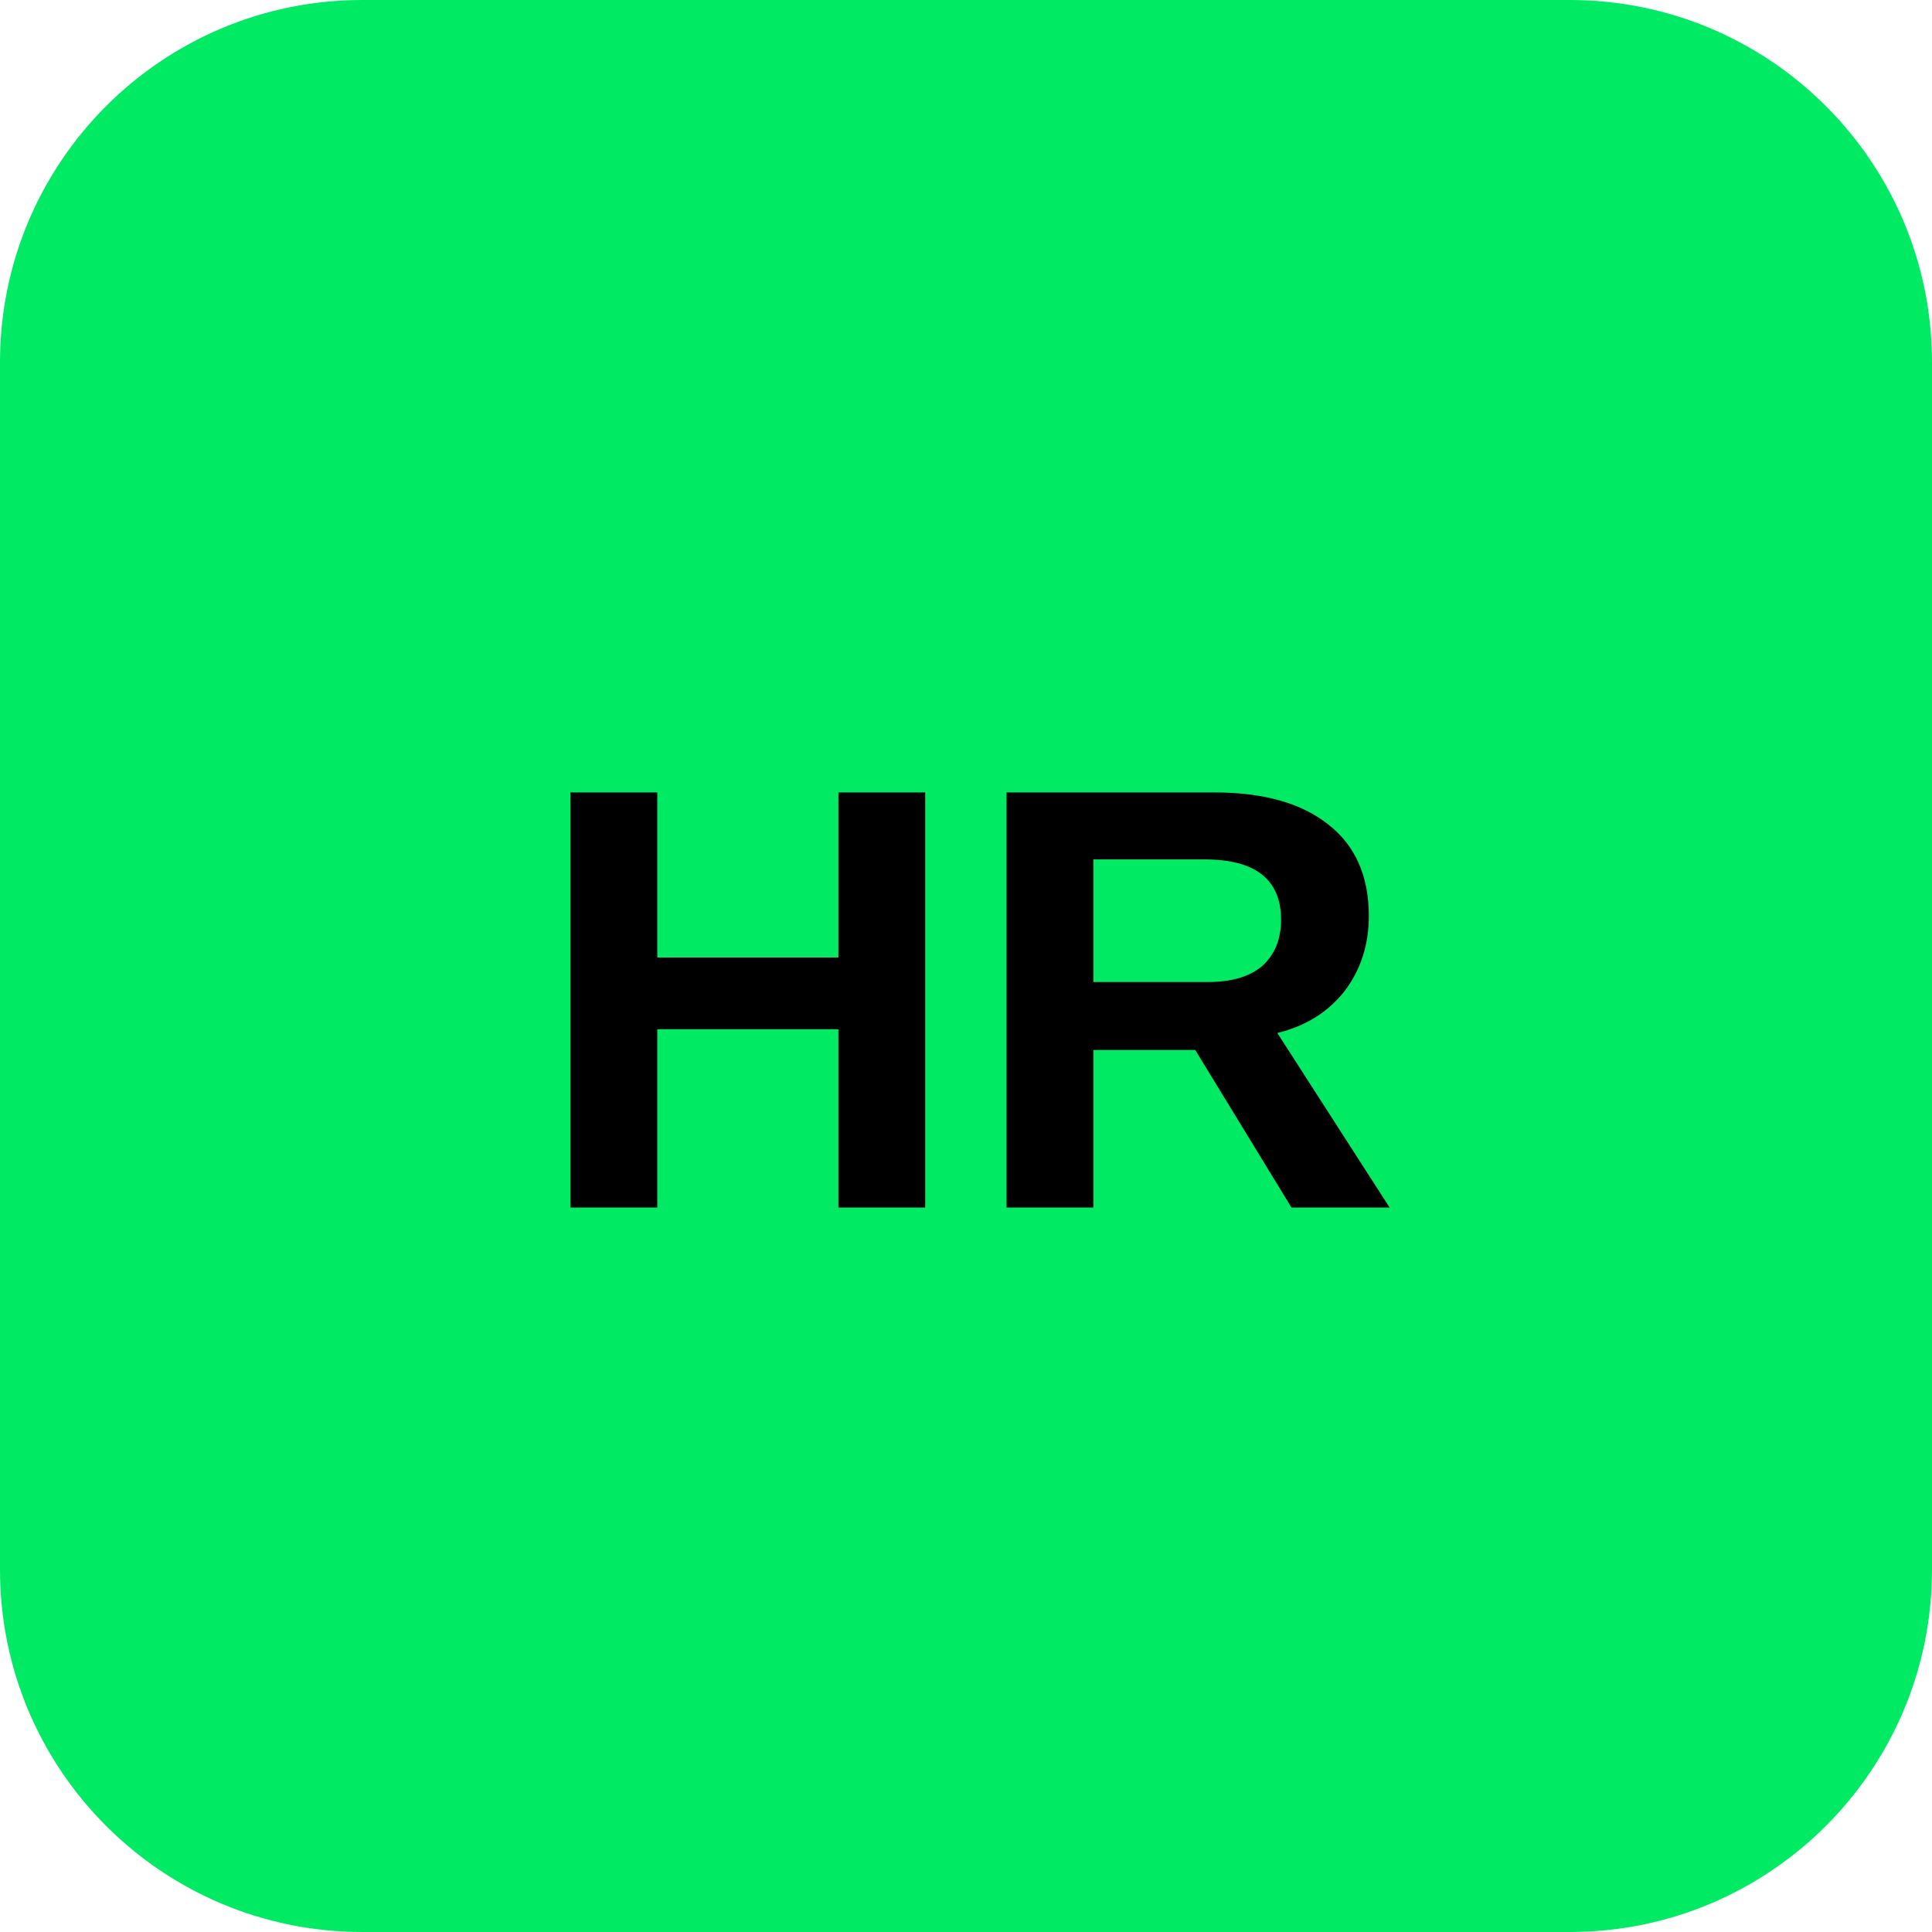
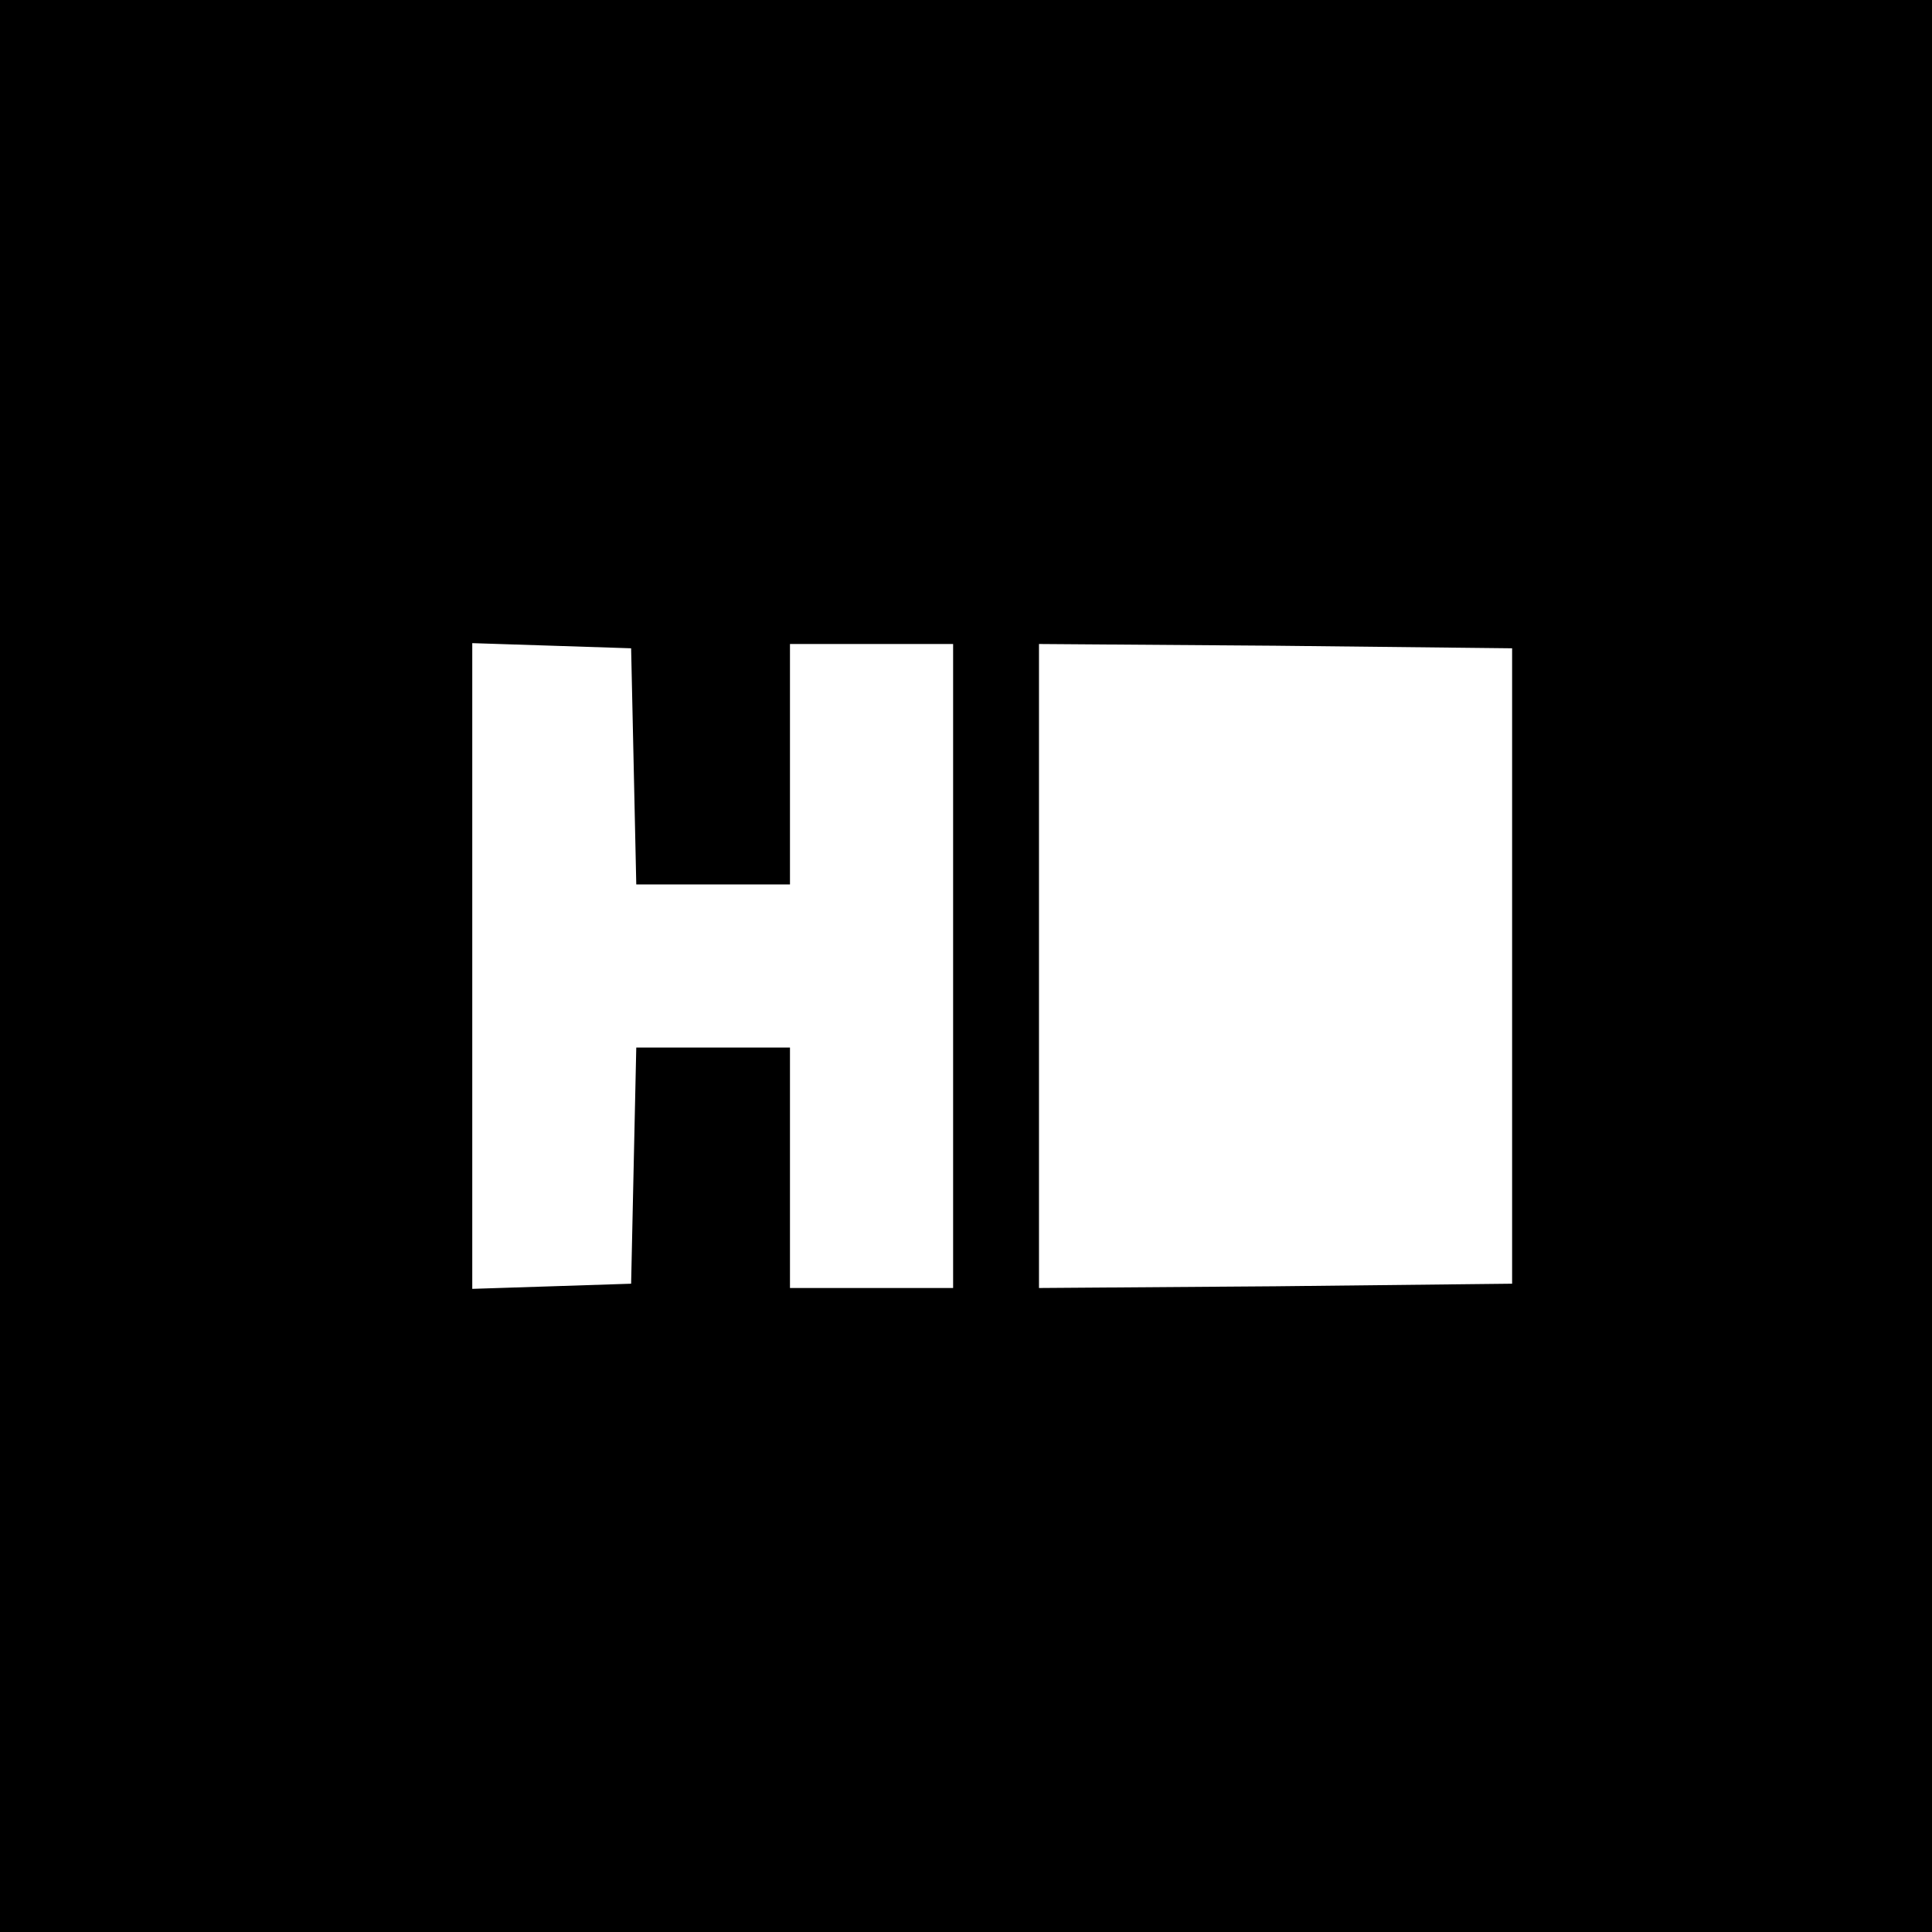
- <svg xmlns="http://www.w3.org/2000/svg" width="32" height="32" viewBox="0 0 32 32" fill="none">
-   <rect width="32" height="32" rx="6" fill="#00EA64" />
-   <text x="16" y="20" text-anchor="middle" fill="black" font-family="Arial, sans-serif" font-size="10" font-weight="bold">HR</text>
+ <svg xmlns="http://www.w3.org/2000/svg" height="2500" viewBox="0 0 225 225" width="2500">
+   <path d="M0 112.5V225h225V0H0zm73.8-23.3l.3 13.8H92V75h19v75H92v-28H74.1l-.3 13.7-.3 13.8-9.2.3-9.3.3V74.9l9.3.3 9.2.3zm102.3 23.3v37l-27.6.3-27.5.2V75l27.5.2 27.6.3z" />
</svg>
